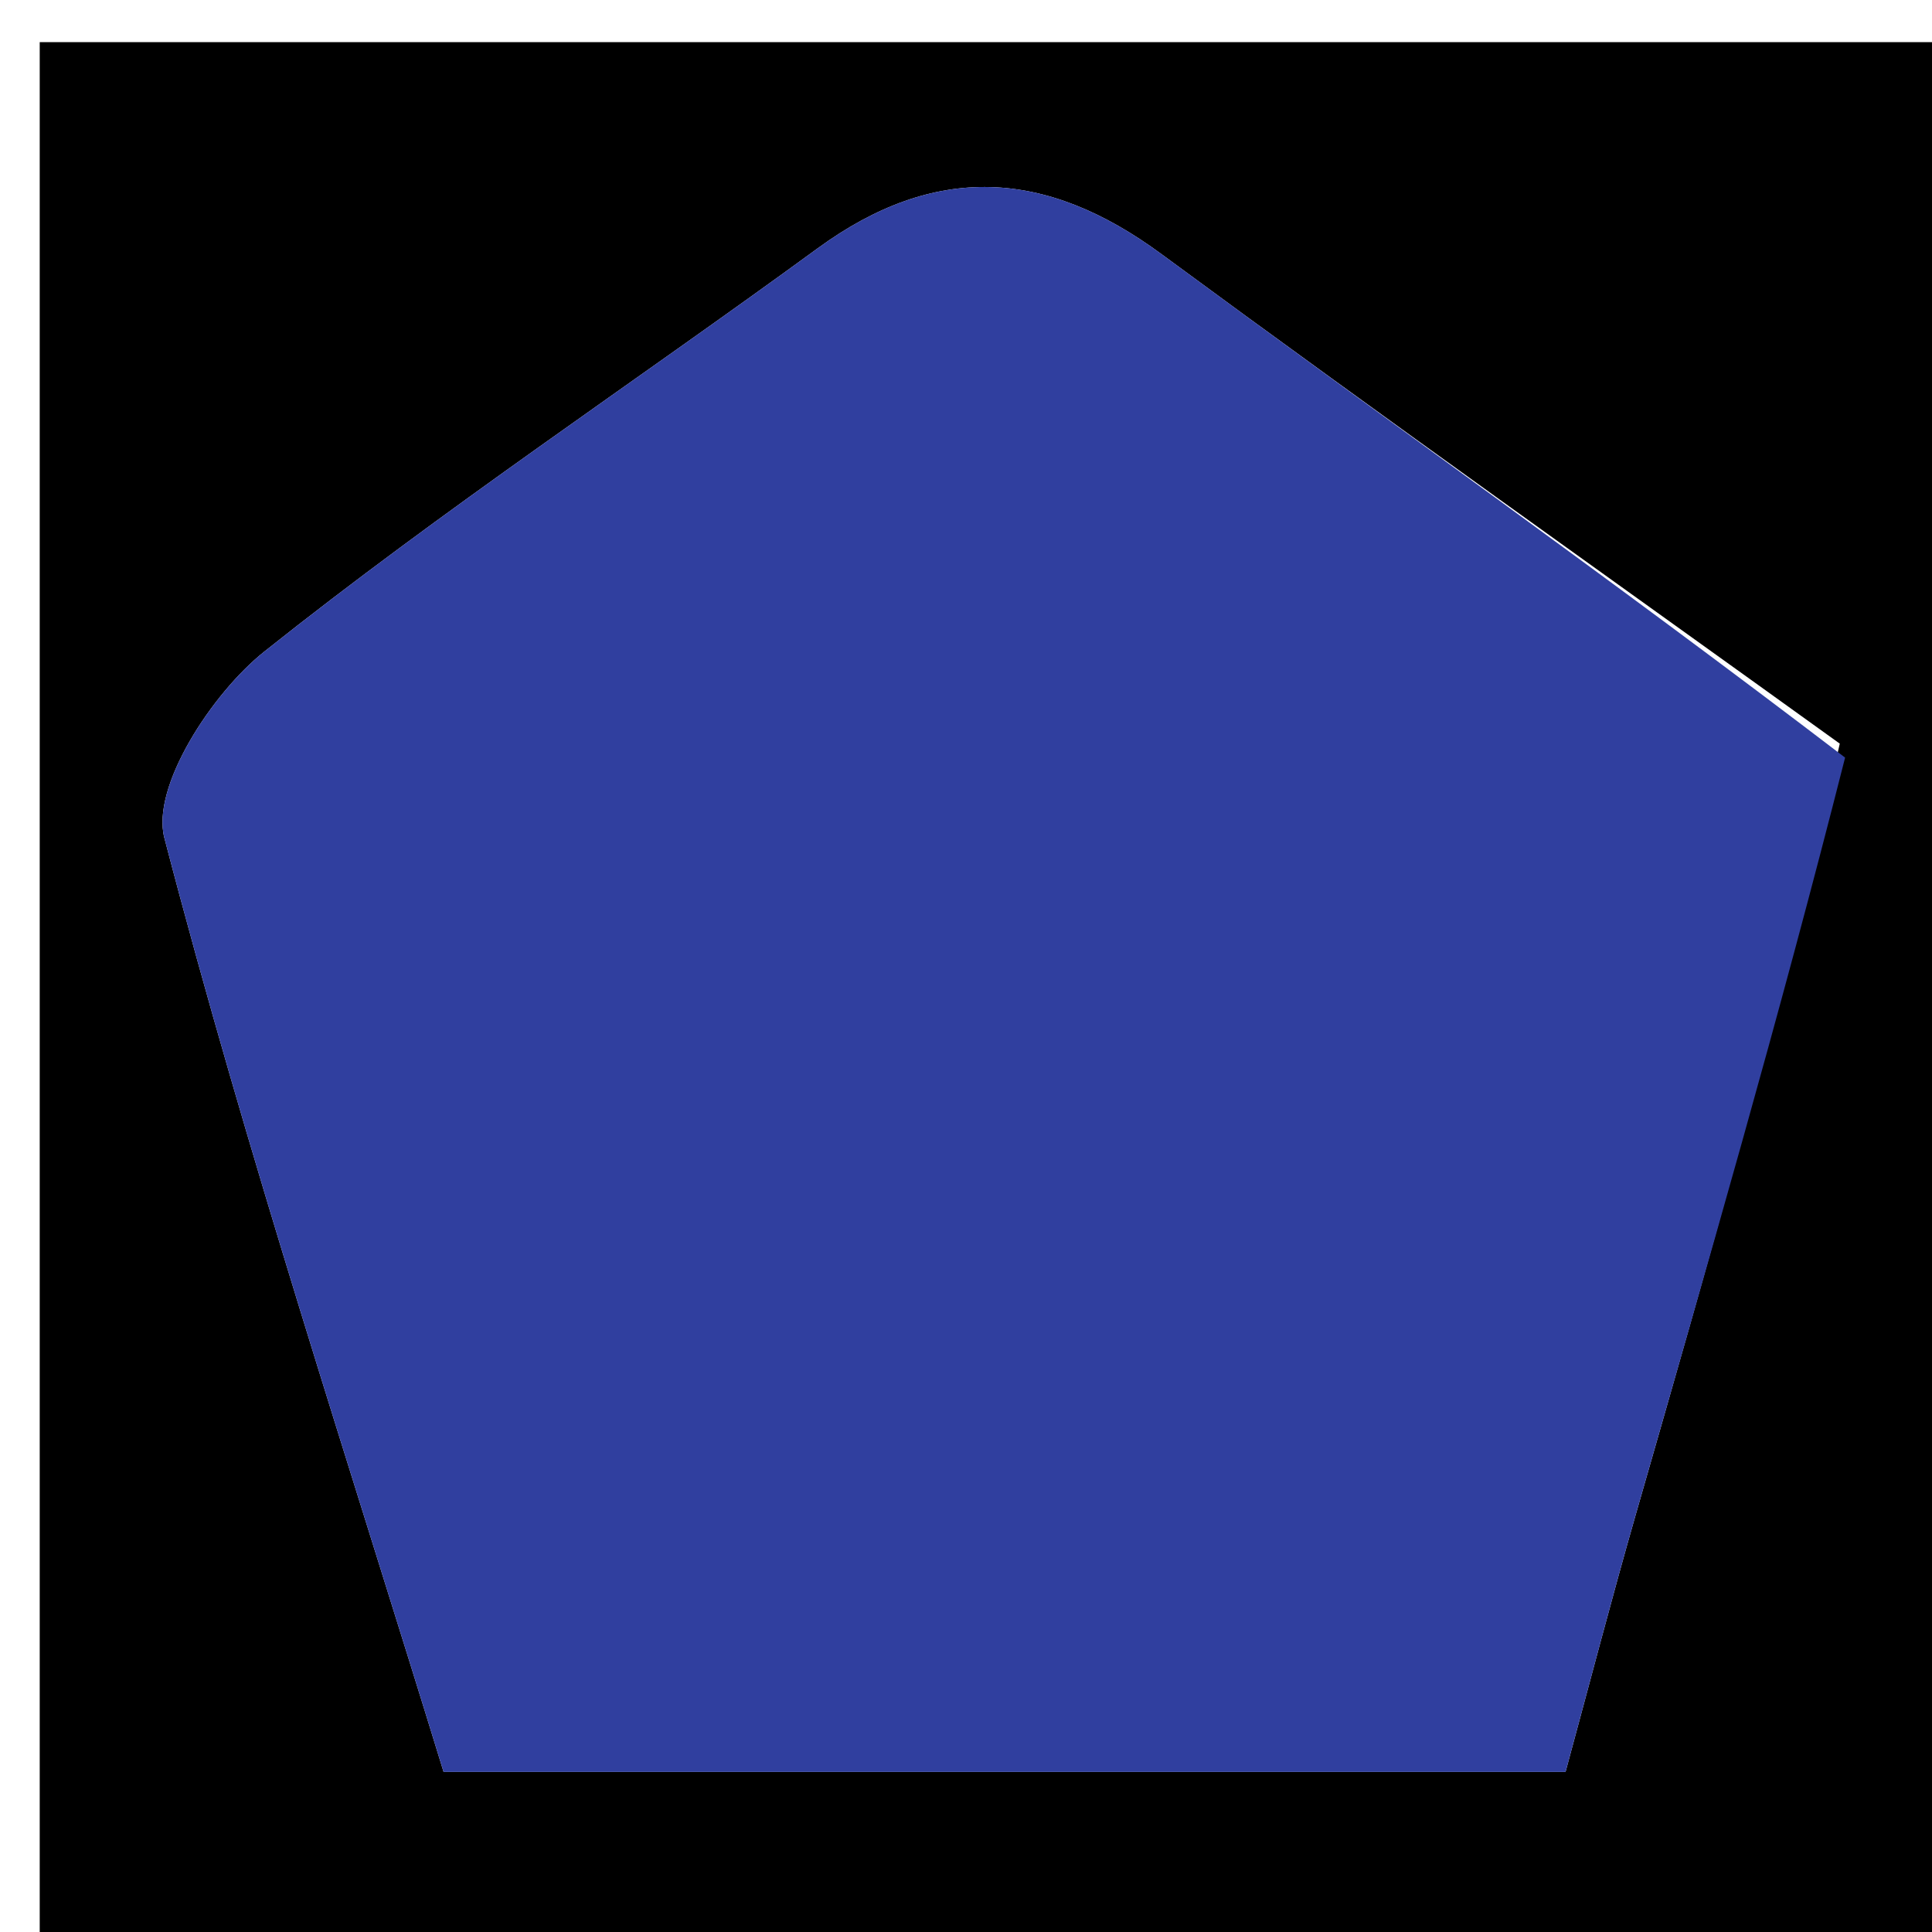
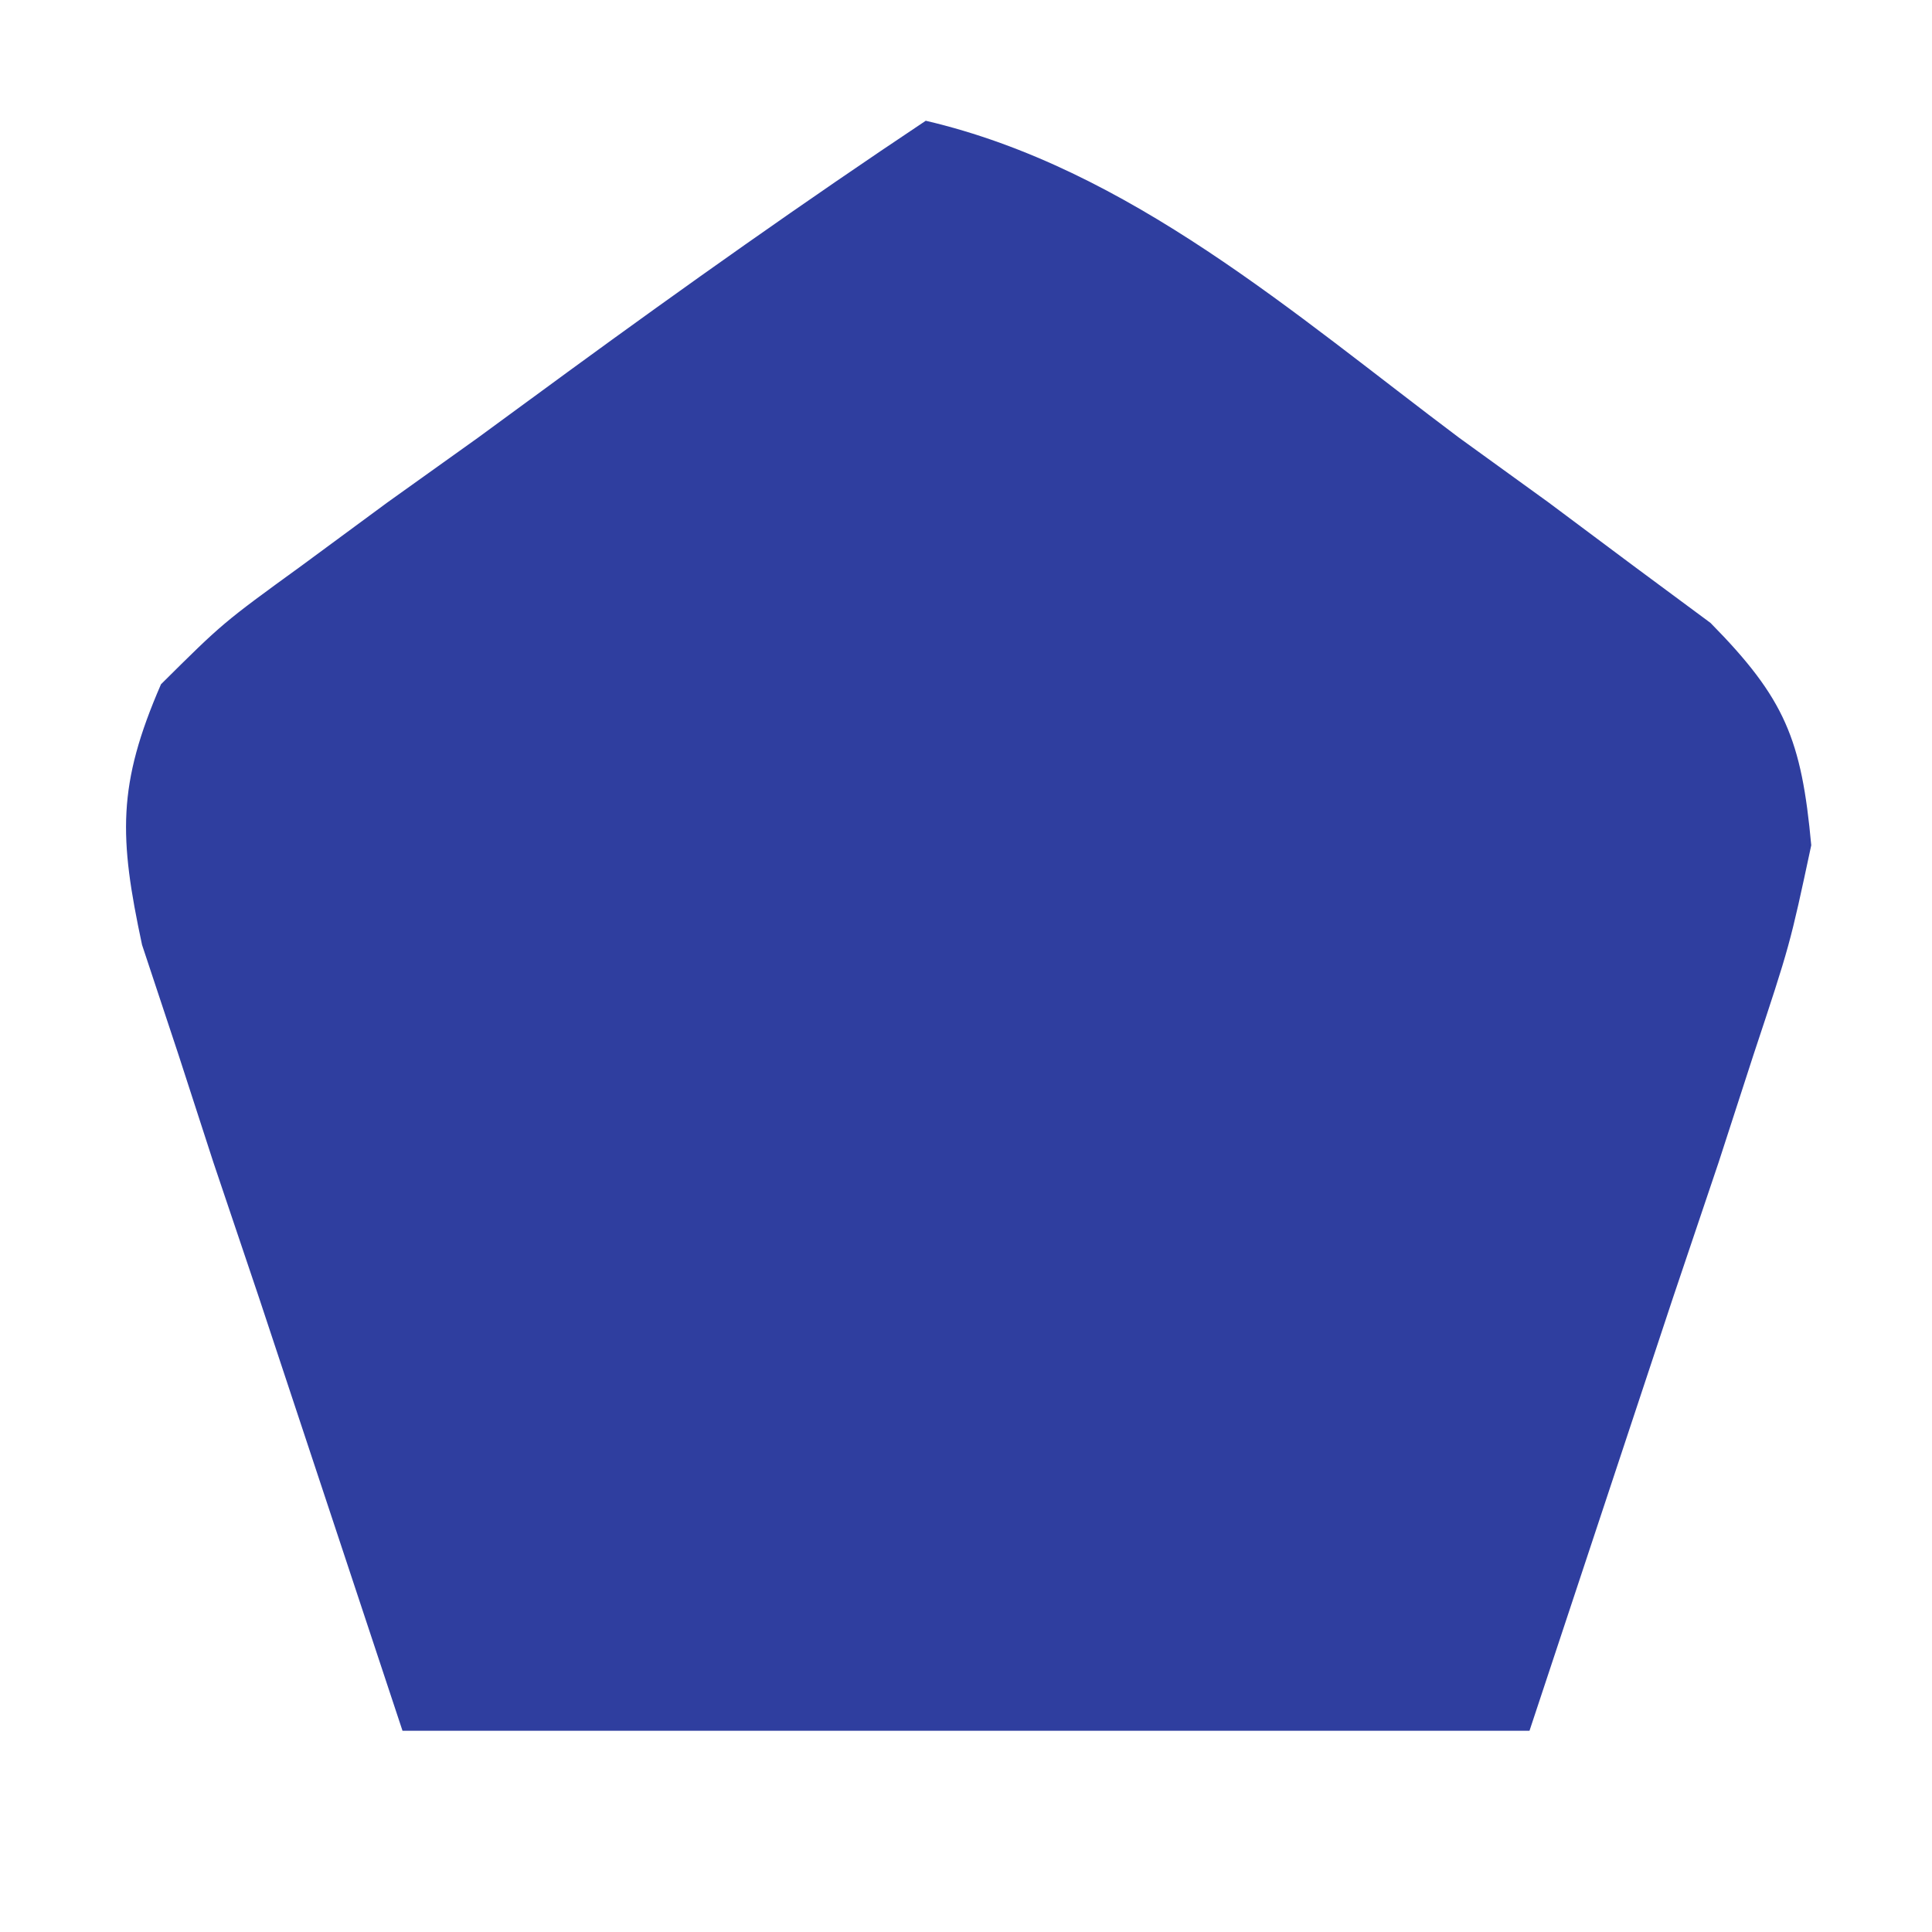
- <svg xmlns="http://www.w3.org/2000/svg" version="1.1" id="Layer_1" x="0px" y="0px" width="100%" viewBox="0 0 50 50" enable-background="new 0 0 50 50" xml:space="preserve">
-   <path fill="#000000" opacity="1" stroke="none" d=" M24,51   C16.019,51 8.538,51 1.028,51   C1.028,34.394 1.028,17.788 1.028,1.091   C17.564,1.091 34.128,1.091 50.846,1.091   C50.846,17.666 50.846,34.333 50.846,51   C42.122,51 33.311,51 24,51  M47.613,19.245   C41.755,15.027 35.865,10.852 30.053,6.572   C27.059,4.367 24.197,4.21 21.16,6.427   C16.389,9.911 11.456,13.187 6.84,16.863   C5.487,17.941 3.908,20.357 4.254,21.685   C6.383,29.854 9.035,37.888 11.48,45.857   C21.493,45.857 30.948,45.857 40.516,45.857   C41.137,43.573 41.705,41.386 42.328,39.215   C44.17,32.796 46.034,26.384 47.613,19.245  z" />
-   <path fill="#303F9F" opacity="1" stroke="none" d=" M47.751,19.607   C46.034,26.384 44.17,32.796 42.328,39.215   C41.705,41.386 41.137,43.573 40.516,45.857   C30.948,45.857 21.493,45.857 11.48,45.857   C9.035,37.888 6.383,29.854 4.254,21.685   C3.908,20.357 5.487,17.941 6.84,16.863   C11.456,13.187 16.389,9.911 21.16,6.427   C24.197,4.21 27.059,4.367 30.053,6.572   C35.865,10.852 41.755,15.027 47.751,19.607  z" />
+ <svg xmlns="http://www.w3.org/2000/svg" version="1.1" width="48" height="48">
+   <path d="M0 0 C5.061 1.183 9.164 4.811 13.25 7.875 C13.982 8.405 14.714 8.935 15.469 9.48 C16.165 10 16.861 10.519 17.578 11.055 C18.211 11.524 18.845 11.993 19.497 12.476 C21.35 14.355 21.759 15.377 22 18 C21.471 20.474 21.471 20.474 20.566 23.203 C20.136 24.528 20.136 24.528 19.698 25.88 C19.323 26.992 18.948 28.104 18.562 29.25 C17.387 32.797 16.211 36.345 15 40 C5.76 40 -3.48 40 -13 40 C-14.763 34.679 -14.763 34.679 -16.562 29.25 C-16.937 28.138 -17.312 27.026 -17.698 25.88 C-17.984 24.997 -18.271 24.113 -18.566 23.203 C-18.865 22.302 -19.163 21.402 -19.471 20.474 C-20.044 17.794 -20.088 16.503 -19 14 C-17.465 12.476 -17.465 12.476 -15.508 11.055 C-14.803 10.535 -14.098 10.016 -13.371 9.48 C-12.63 8.951 -11.889 8.421 -11.125 7.875 C-10.392 7.337 -9.658 6.8 -8.902 6.246 C-5.97 4.104 -3.022 2.015 0 0 Z " fill="#2F3E9F" transform="translate(23,3)" />
</svg>
